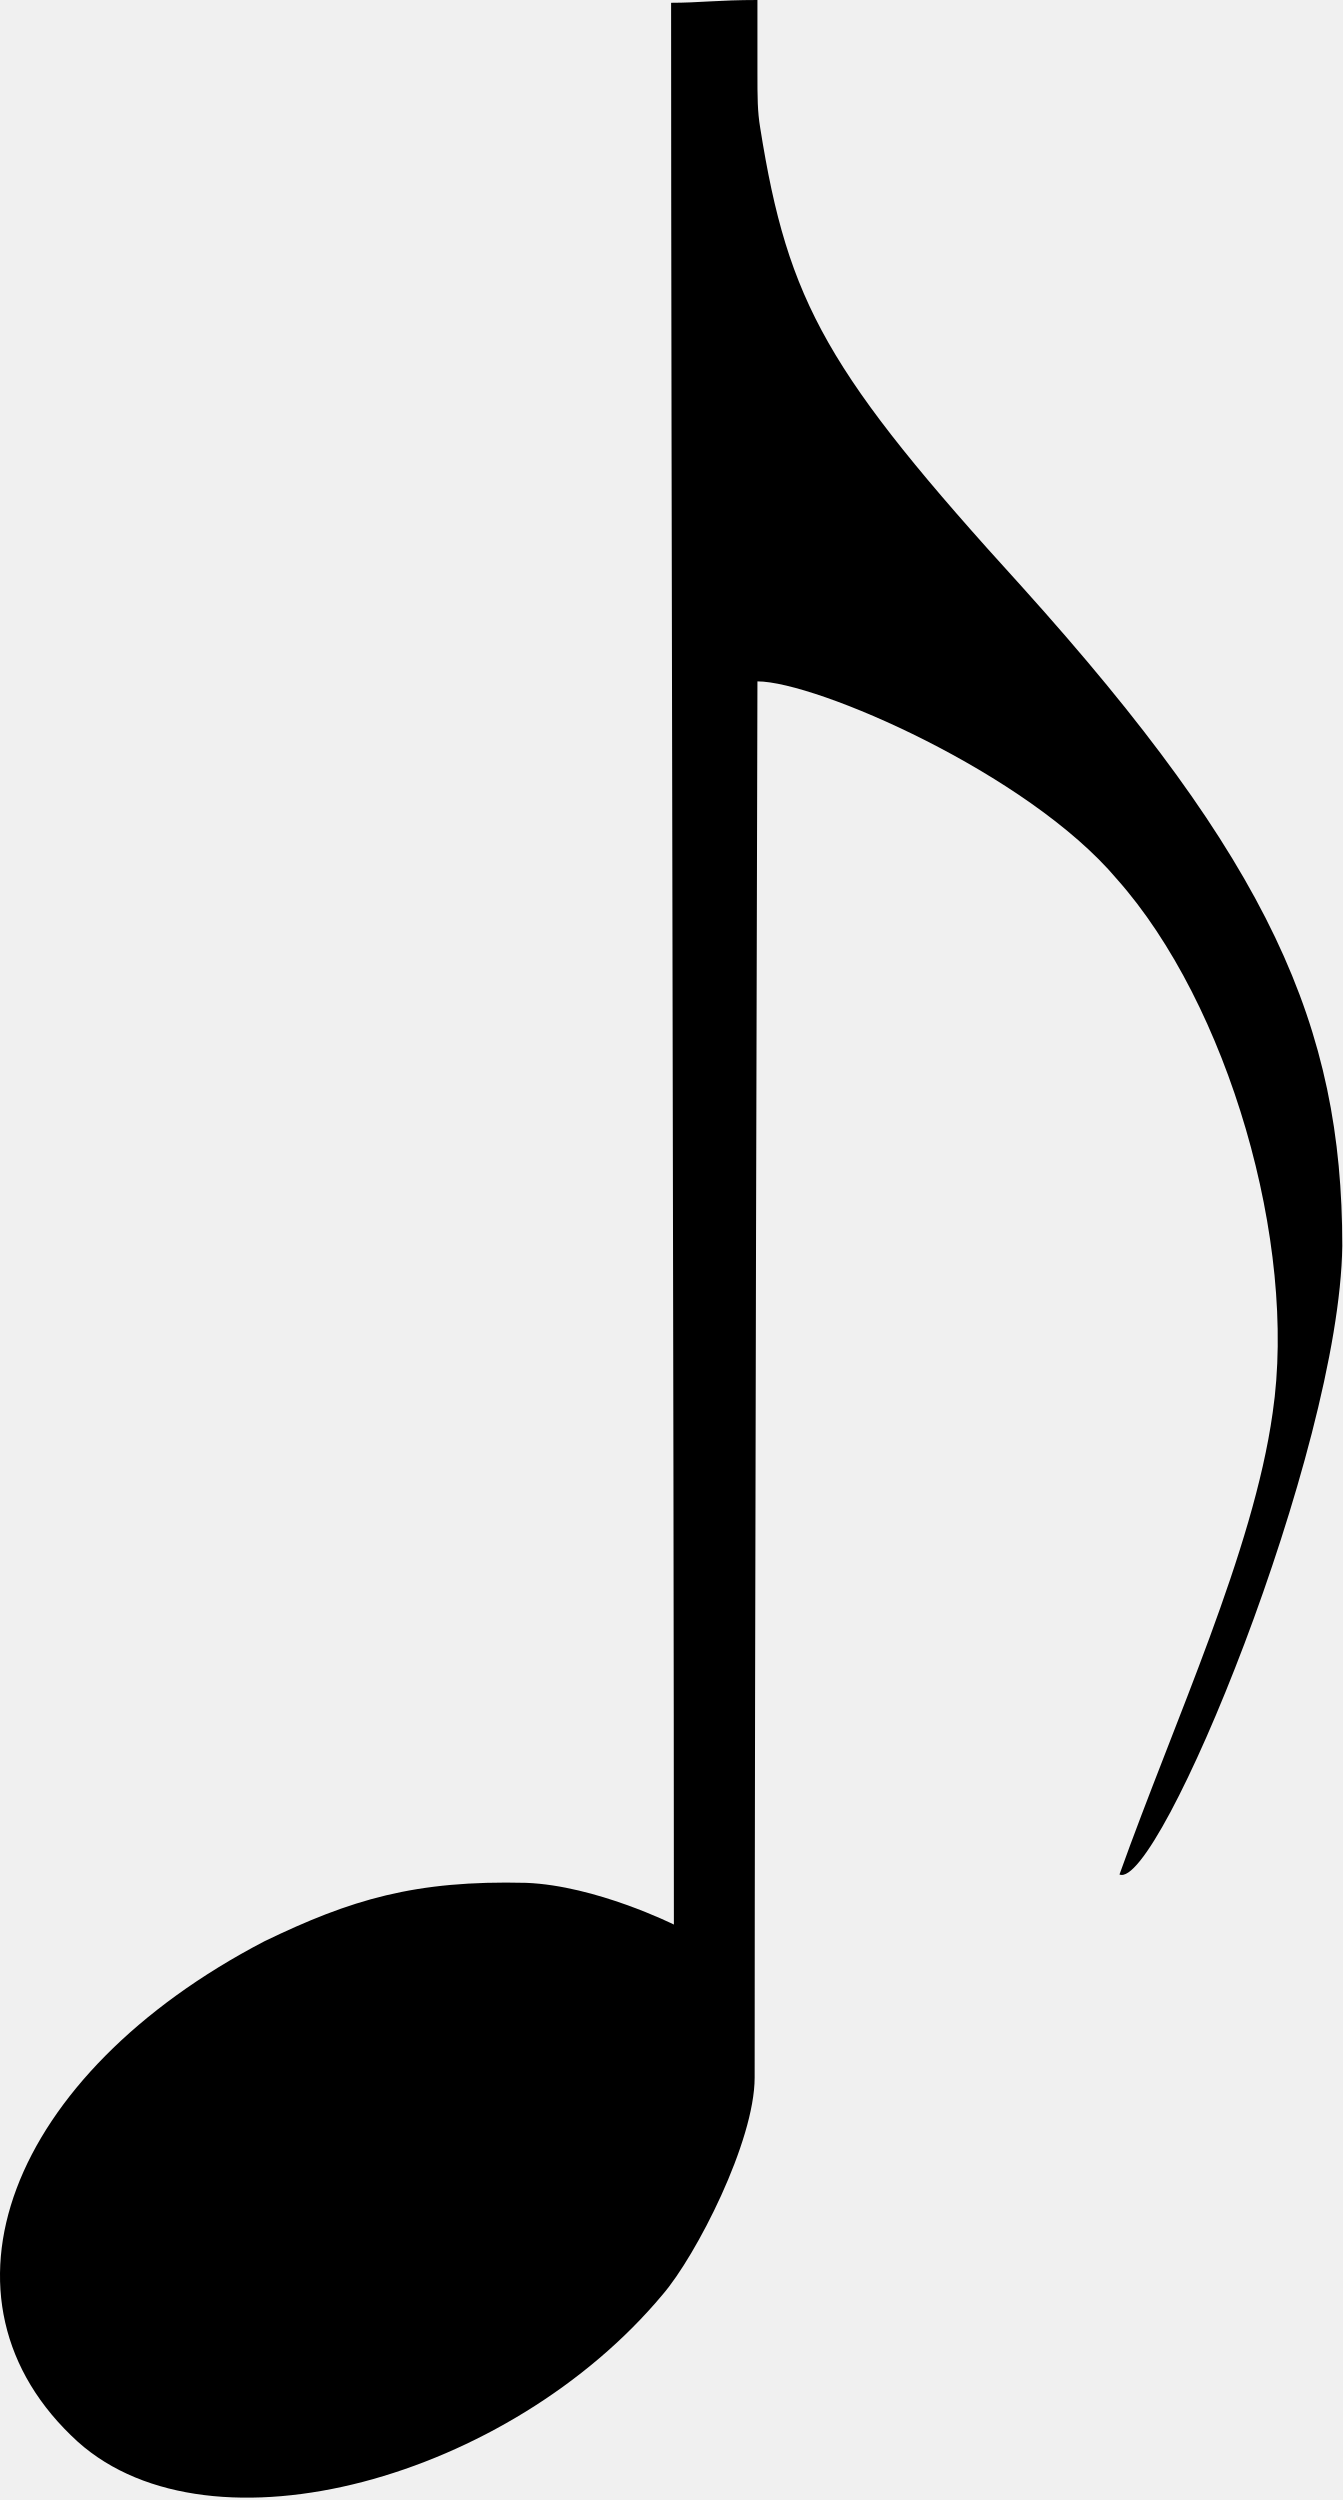
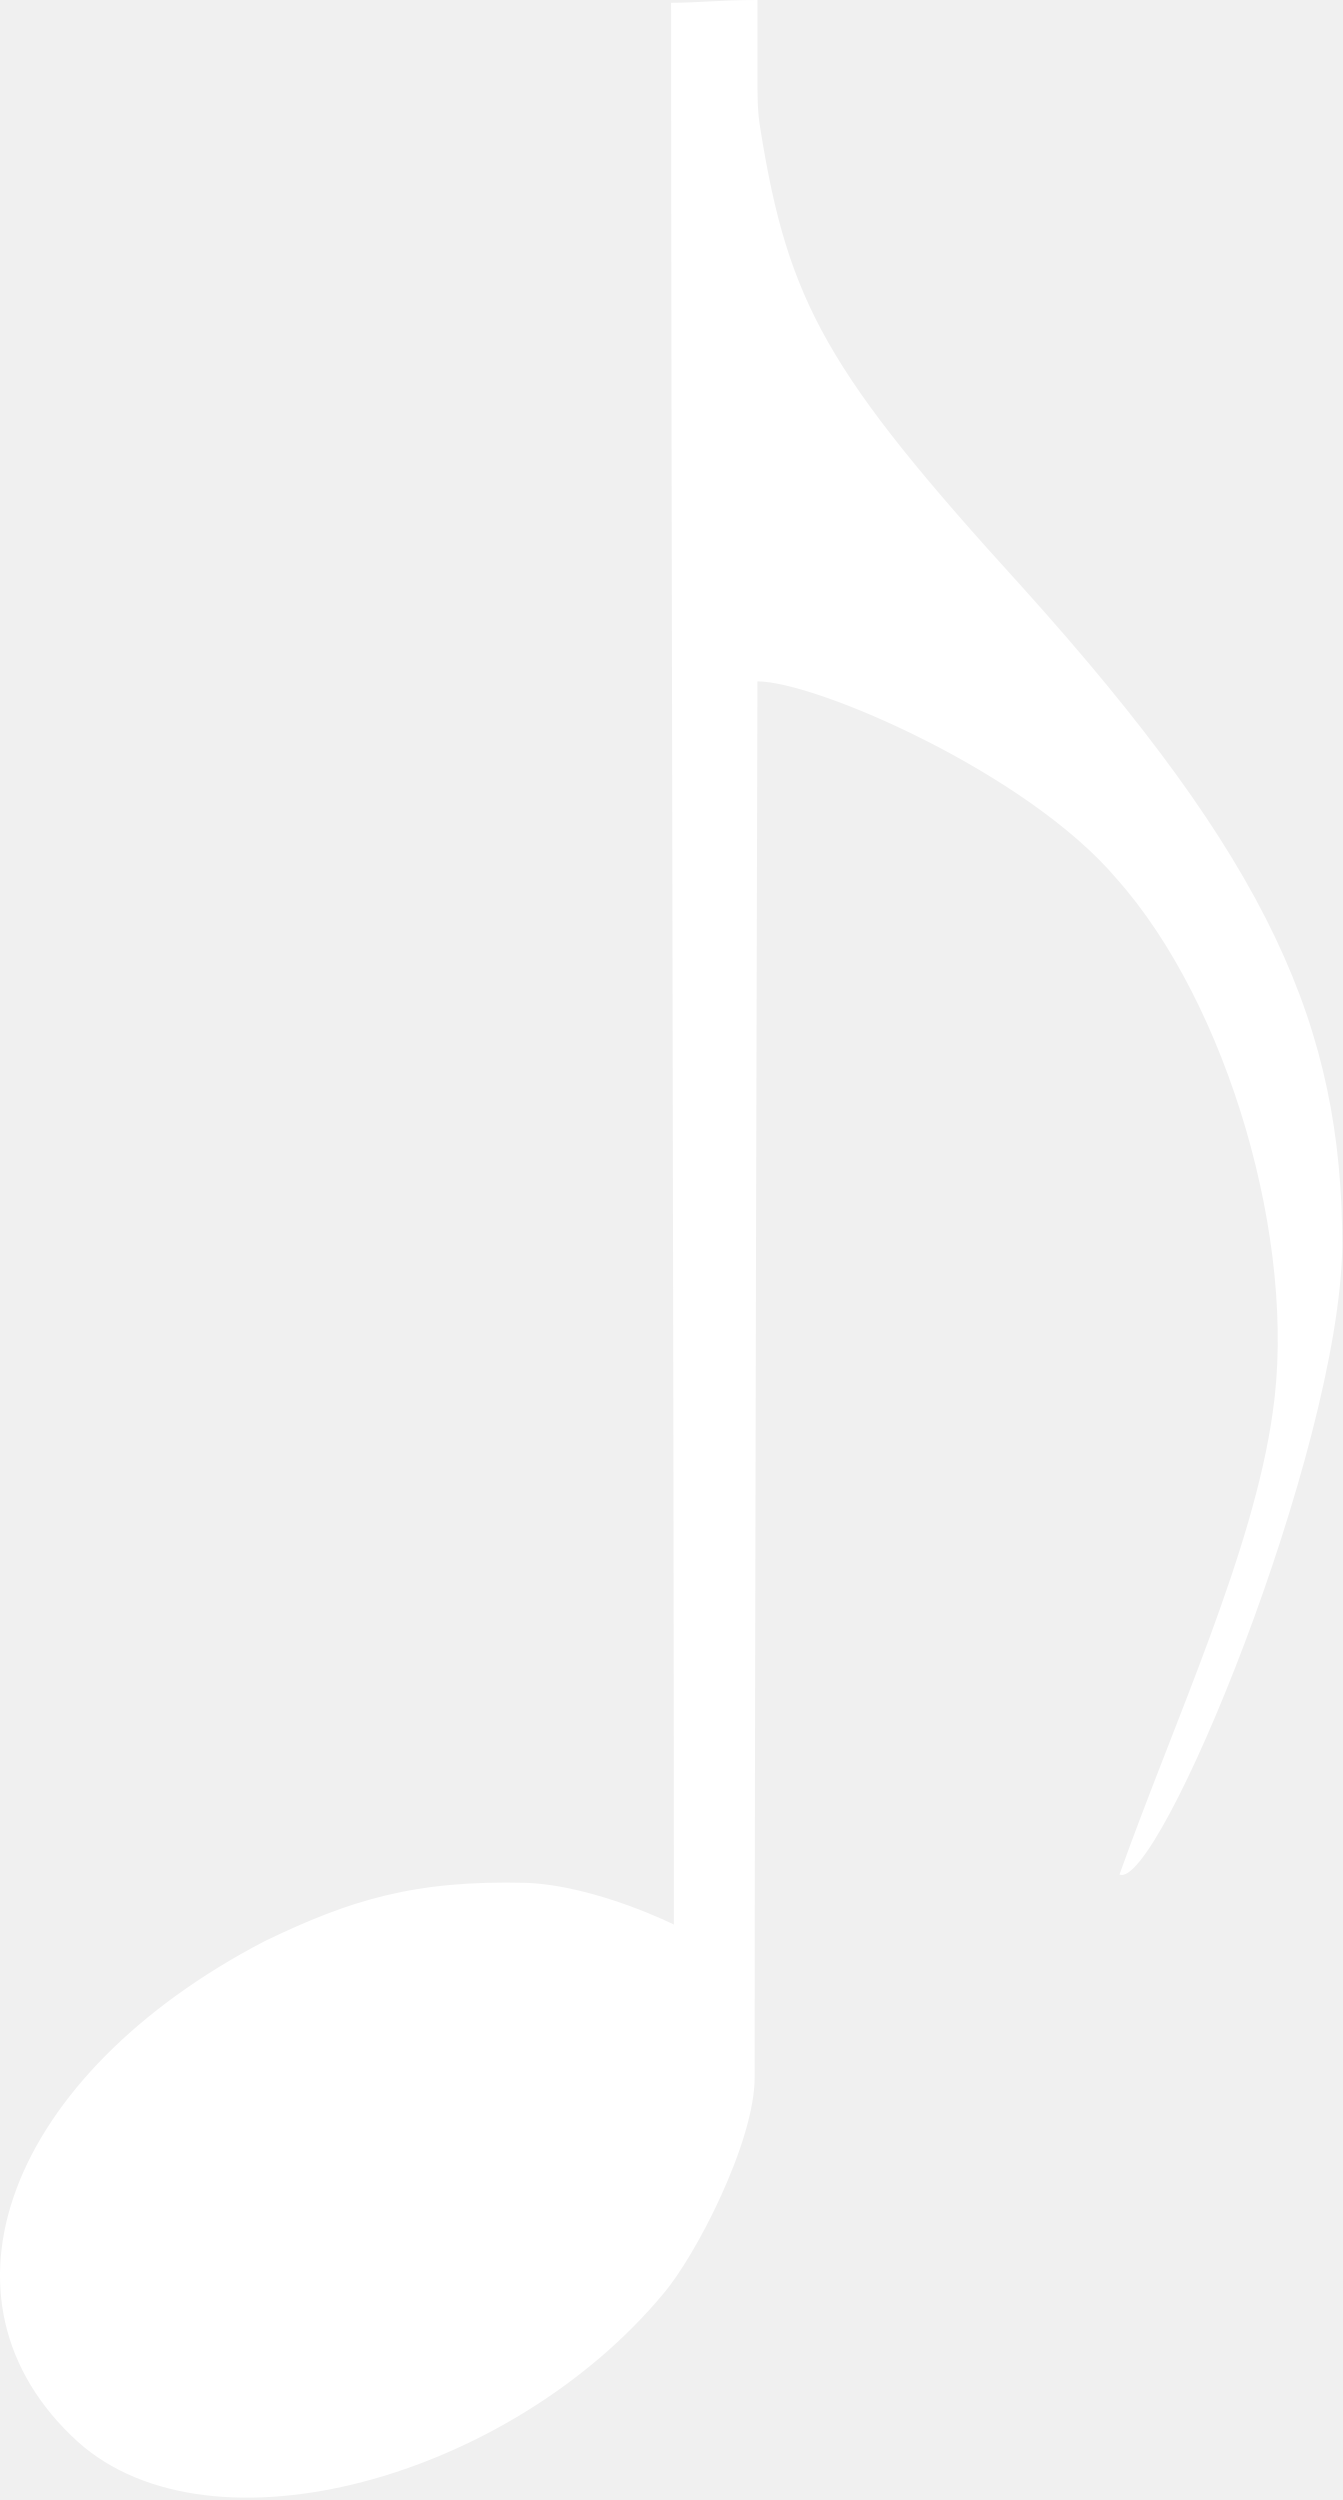
<svg xmlns="http://www.w3.org/2000/svg" width="160" height="298" viewBox="0 0 160 298" fill="none">
-   <path d="M9.285 291.069C-9.305 274.162 0.986 247.309 31.527 231.397C41.819 226.424 49.454 224.103 62.733 224.435C71.032 224.766 80.327 229.408 80.327 229.408C80.327 169.404 79.995 56.026 79.995 0.332C83.315 0.332 85.639 -3.74338e-06 90.286 -3.94653e-06C90.286 3.315 90.286 5.967 90.286 8.619C90.286 11.603 90.286 13.261 90.618 15.25C93.938 36.135 98.585 44.423 121.823 69.949C151.369 102.769 160 122.329 160 148.518C159.668 173.05 138.09 225.429 133.442 223.44C140.082 204.876 149.377 184.985 151.701 168.409C154.688 148.187 146.389 119.676 133.11 104.758C122.487 92.161 97.258 81.221 90.286 81.221C90.286 81.221 89.954 201.892 89.954 247.641C89.954 255.266 82.983 268.858 78.999 273.499C60.741 295.379 25.22 305.324 9.285 291.069Z" fill="black" />
+   <path d="M9.285 291.069C-9.305 274.162 0.986 247.309 31.527 231.397C41.819 226.424 49.454 224.103 62.733 224.435C71.032 224.766 80.327 229.408 80.327 229.408C80.327 169.404 79.995 56.026 79.995 0.332C83.315 0.332 85.639 -3.74338e-06 90.286 -3.94653e-06C90.286 3.315 90.286 5.967 90.286 8.619C90.286 11.603 90.286 13.261 90.618 15.25C93.938 36.135 98.585 44.423 121.823 69.949C151.369 102.769 160 122.329 160 148.518C159.668 173.05 138.09 225.429 133.442 223.44C140.082 204.876 149.377 184.985 151.701 168.409C154.688 148.187 146.389 119.676 133.11 104.758C122.487 92.161 97.258 81.221 90.286 81.221C90.286 81.221 89.954 201.892 89.954 247.641C89.954 255.266 82.983 268.858 78.999 273.499C60.741 295.379 25.22 305.324 9.285 291.069Z" fill="white" />
</svg>
